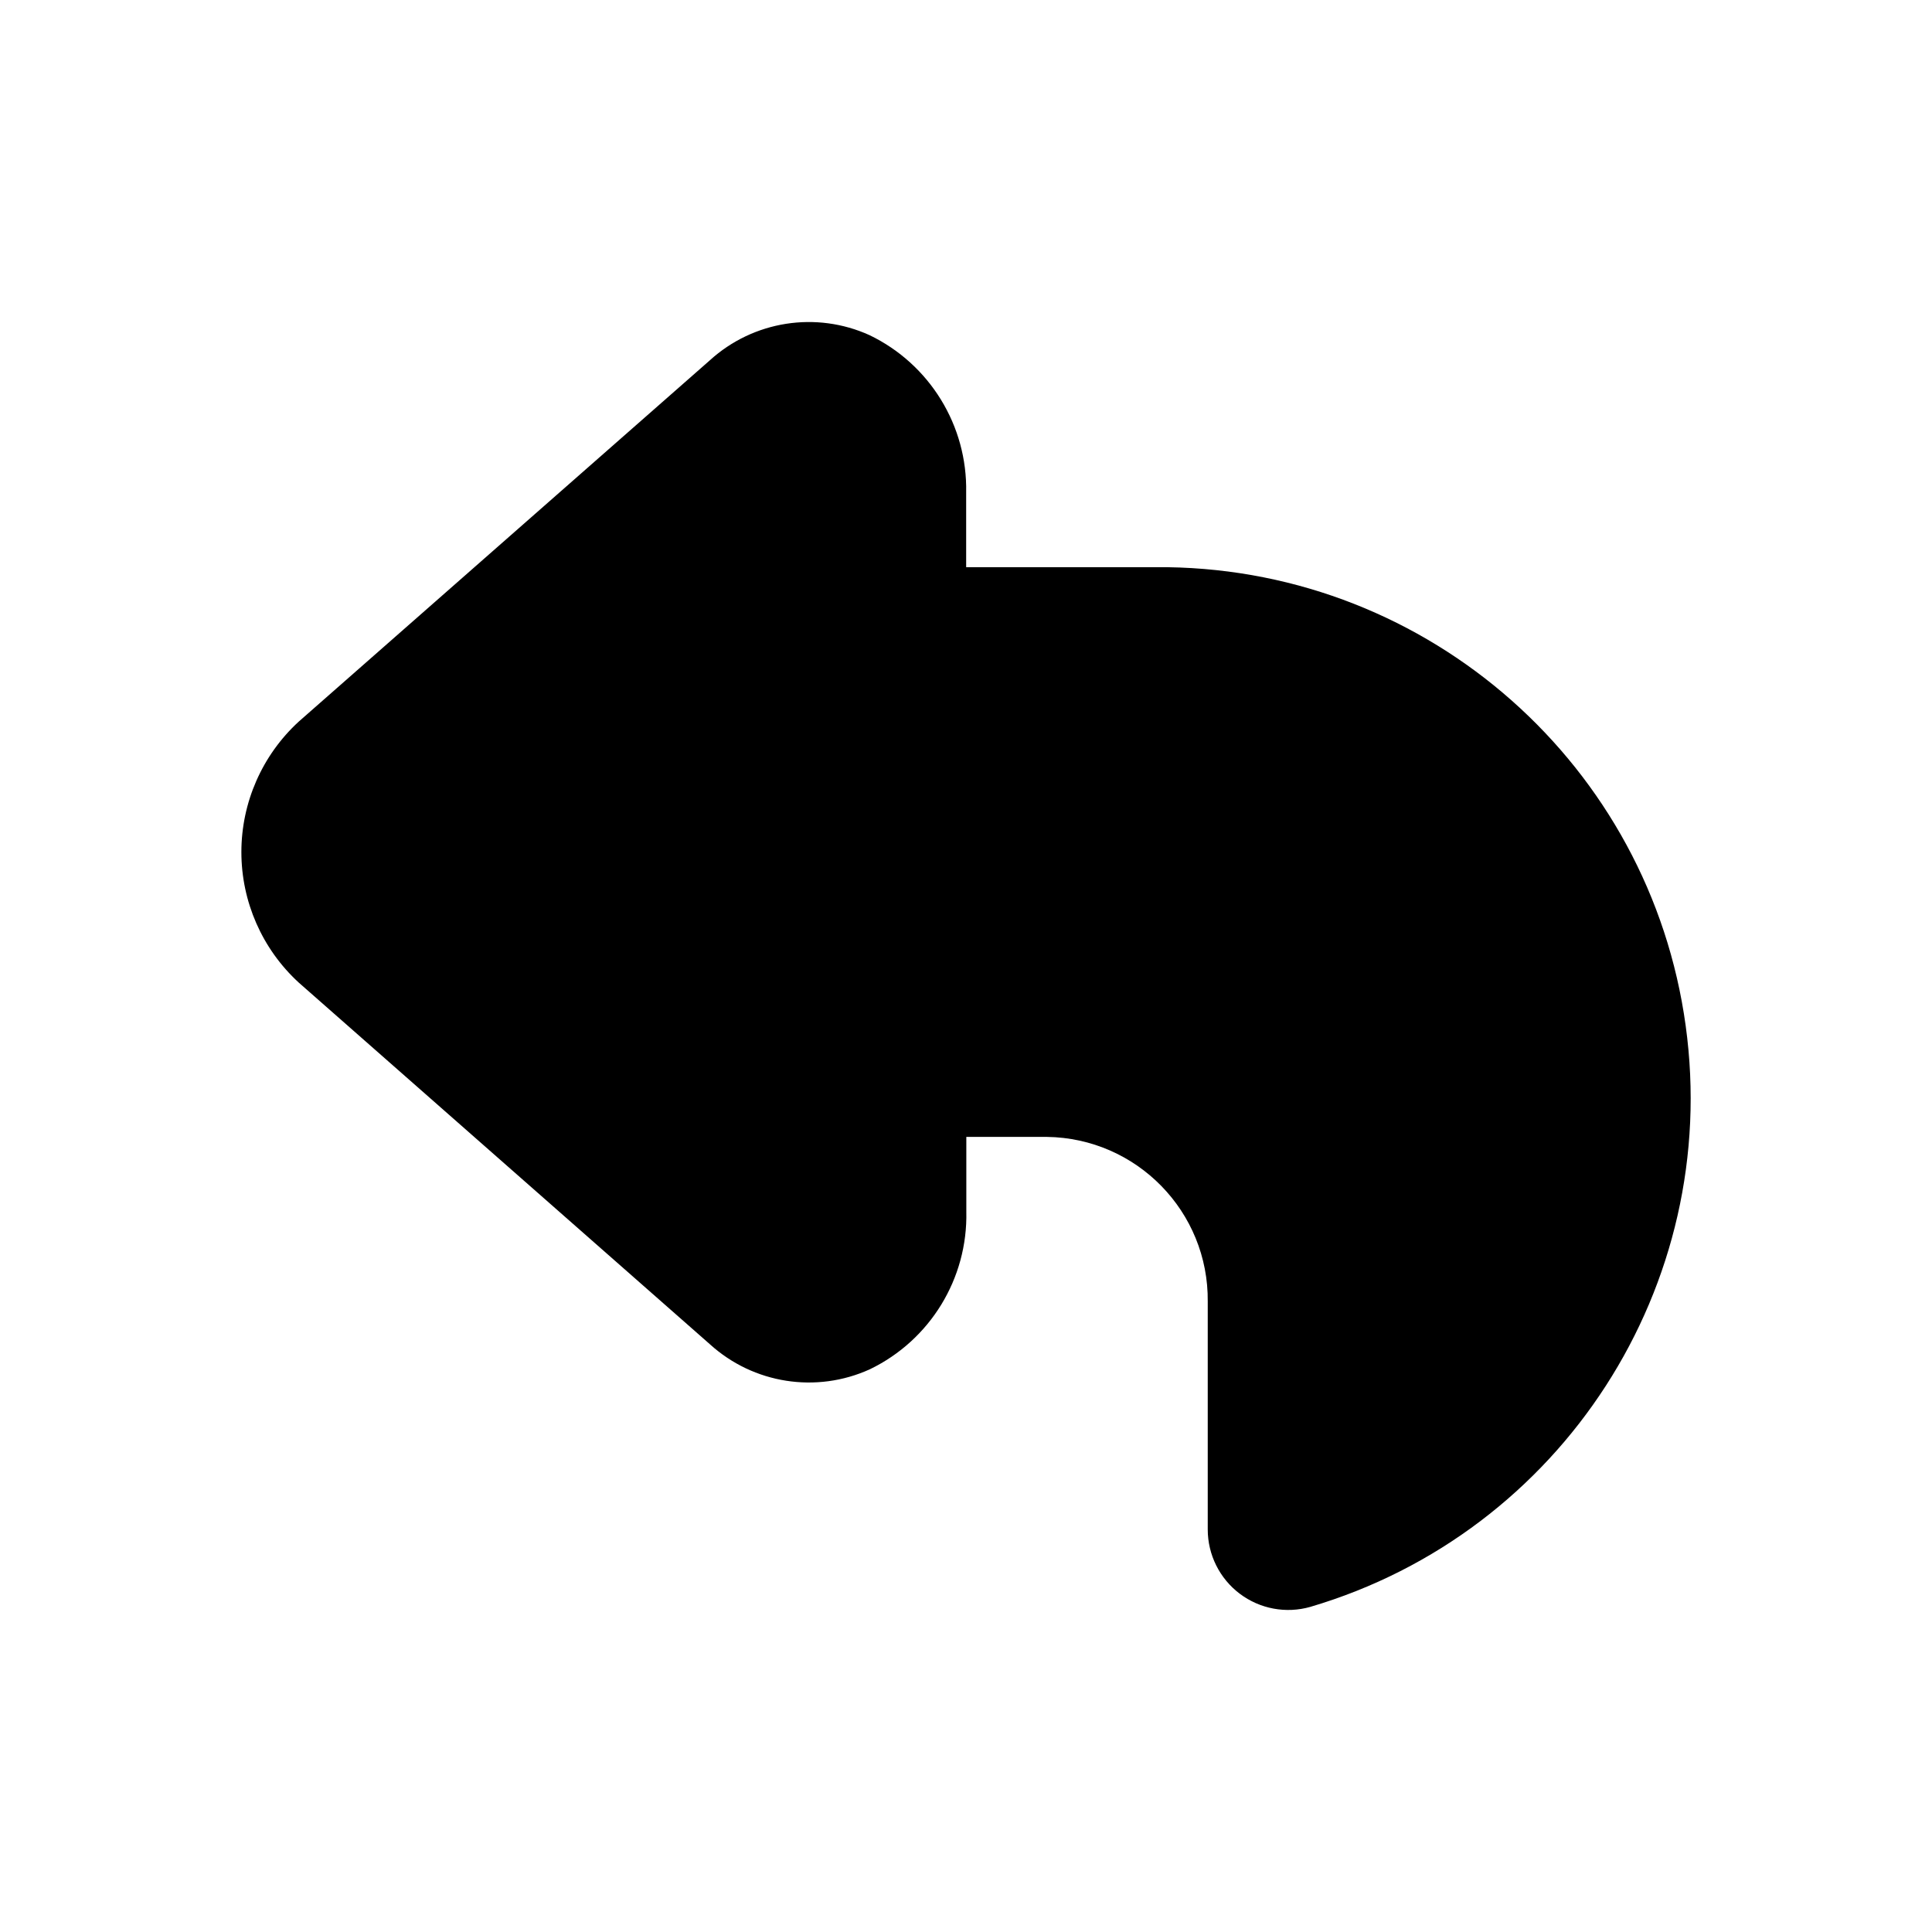
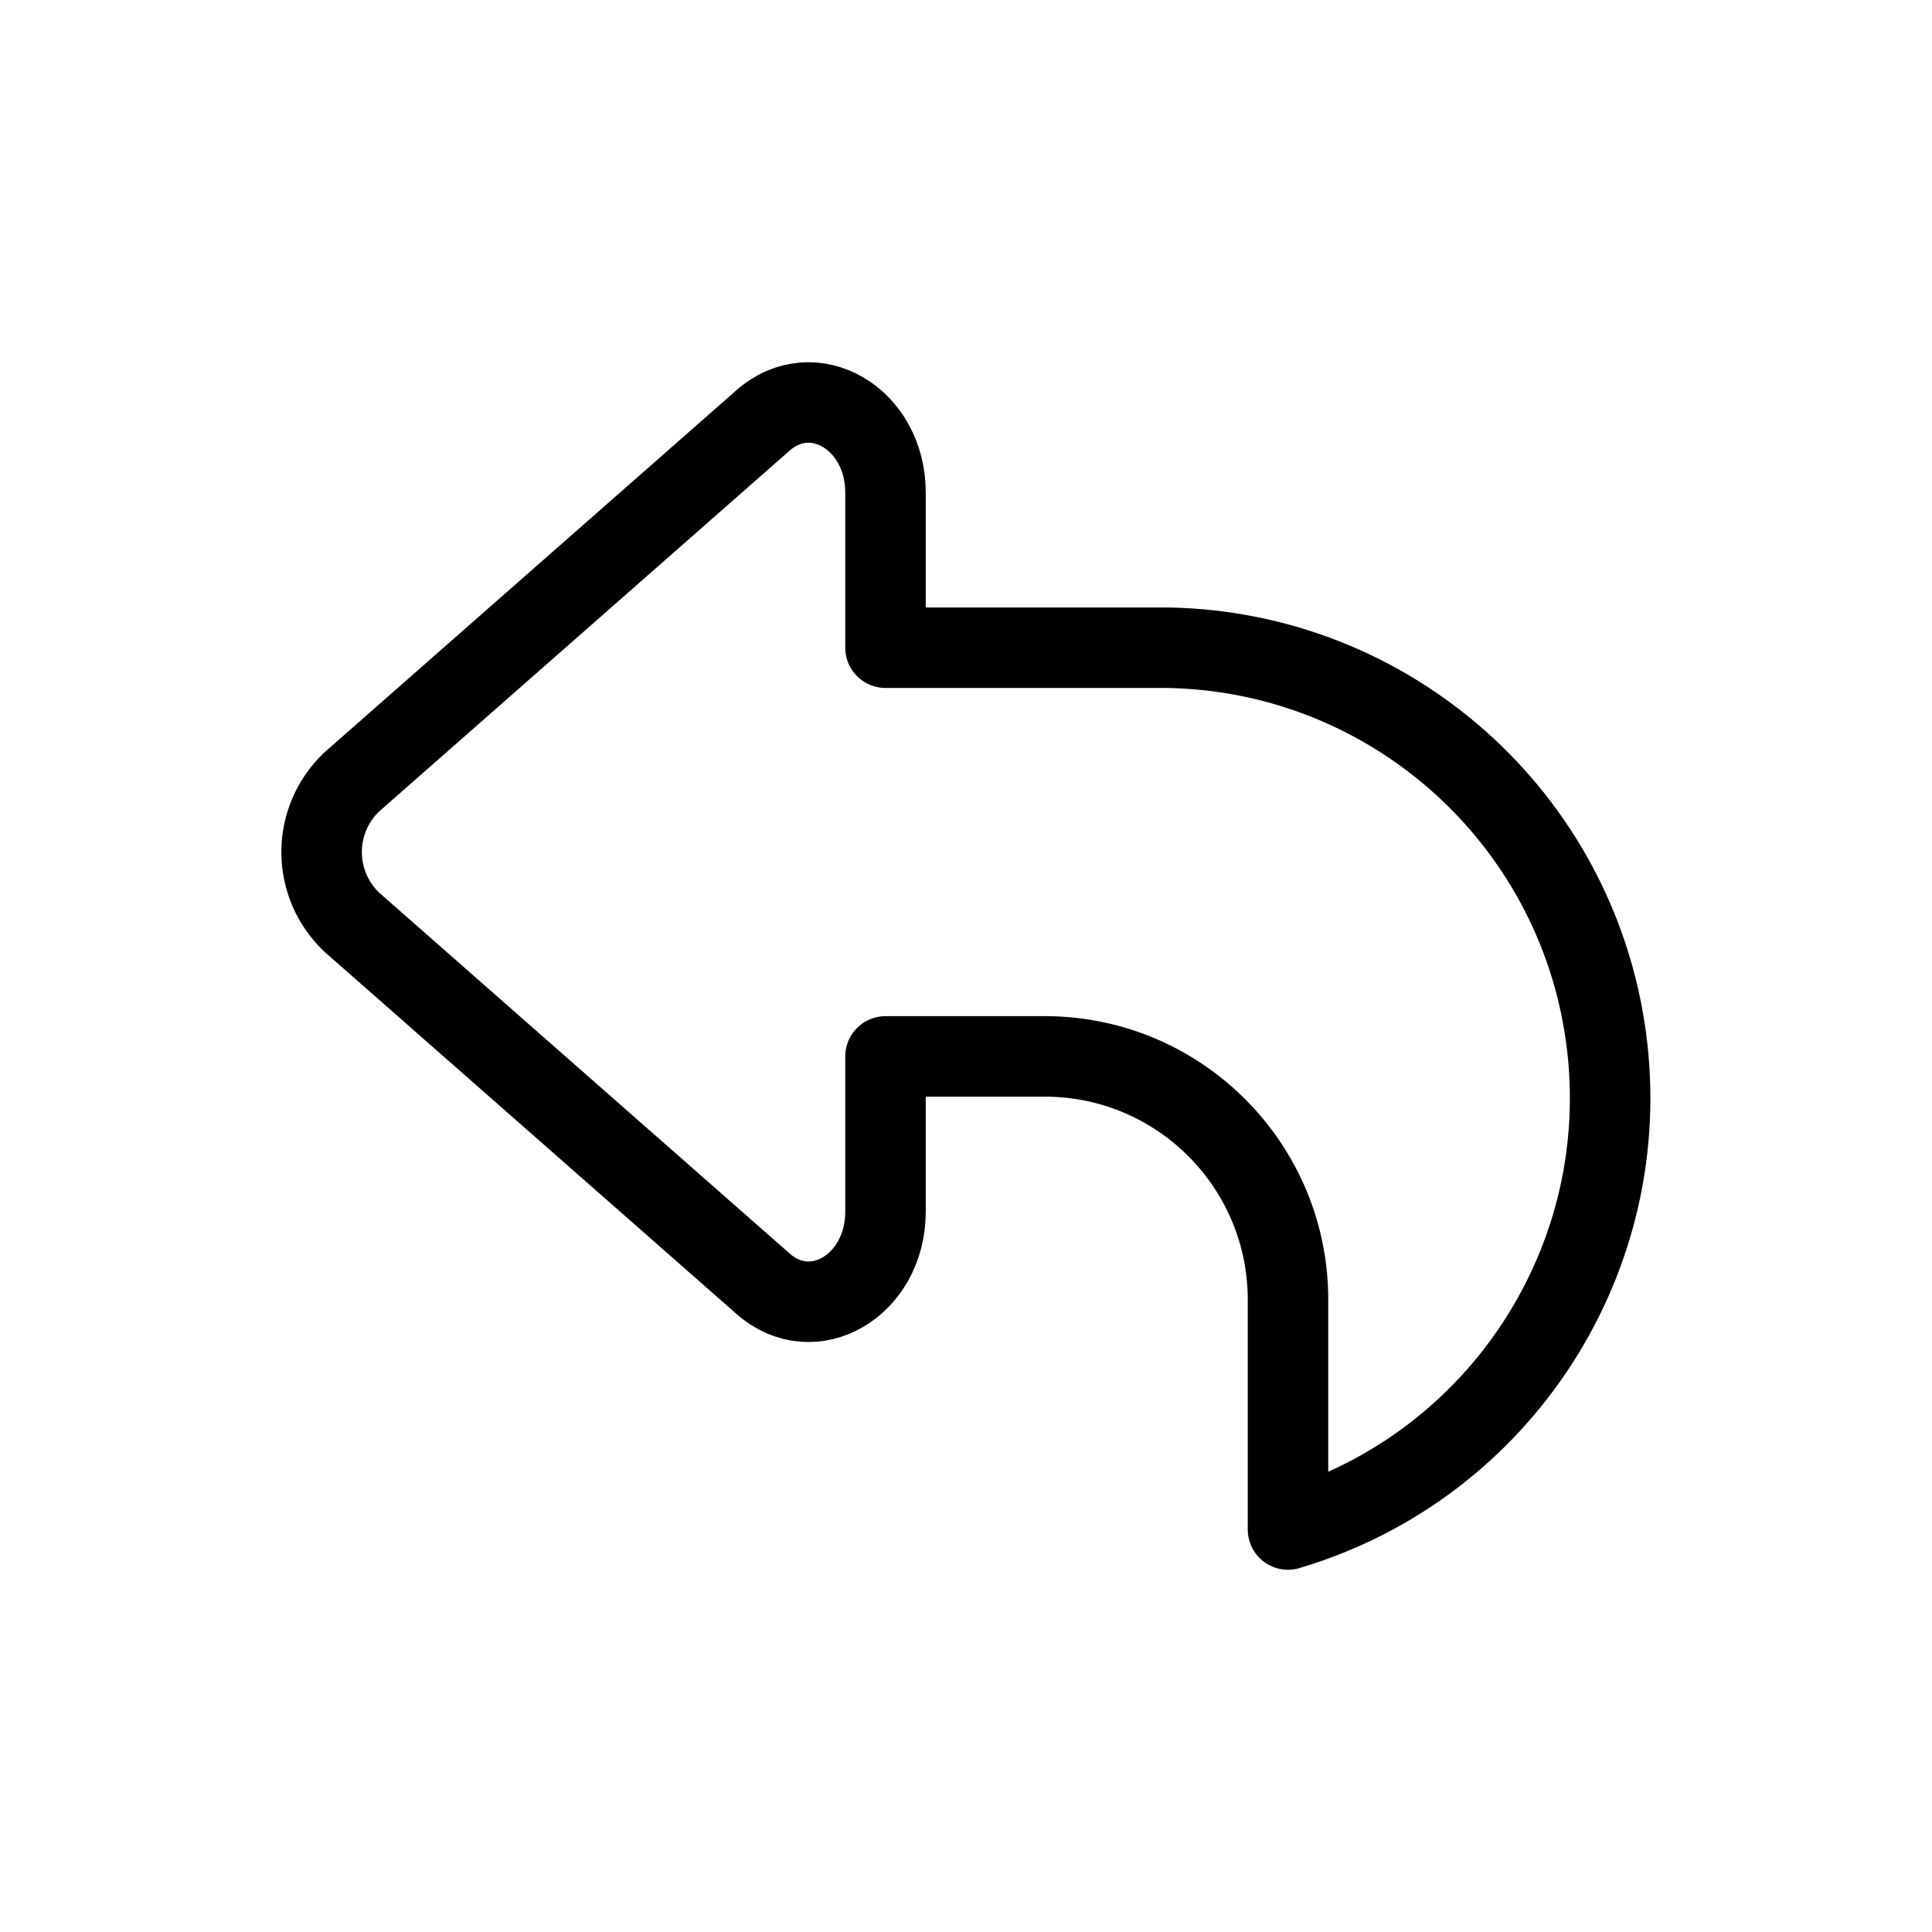
- <svg xmlns="http://www.w3.org/2000/svg" class="w-6 h-6 text-gray-800 dark:text-white" aria-hidden="true" width="24" height="24" fill="currentColor" viewBox="0 0 24 24">
-   <path d="M14.502 7.046h-2.5v-.928a2.122 2.122 0 0 0-1.199-1.954 1.827 1.827 0 0 0-1.984.311L3.71 8.965a2.2 2.2 0 0 0 0 3.24L8.82 16.7a1.829 1.829 0 0 0 1.985.31 2.121 2.121 0 0 0 1.199-1.959v-.928h1a2.025 2.025 0 0 1 1.999 2.047V19a1 1 0 0 0 1.275.961 6.59 6.59 0 0 0 4.662-7.22 6.593 6.593 0 0 0-6.437-5.695Z" />
+ <svg xmlns="http://www.w3.org/2000/svg" class="w-[18px] h-[18px] text-gray-800 dark:text-white" aria-hidden="true" width="24" height="24" fill="none" viewBox="0 0 24 24">
+   <path stroke="currentColor" stroke-linecap="round" stroke-linejoin="round" stroke-width="1" d="M14.5 8.046H11V6.119c0-.921-.9-1.446-1.524-.894l-5.108 4.49a1.2 1.2 0 0 0 0 1.739l5.108 4.49c.624.556 1.524.027 1.524-.893v-1.928h2a3.023 3.023 0 0 1 3 3.046V19a5.593 5.593 0 0 0-1.5-10.954Z" />
</svg>
